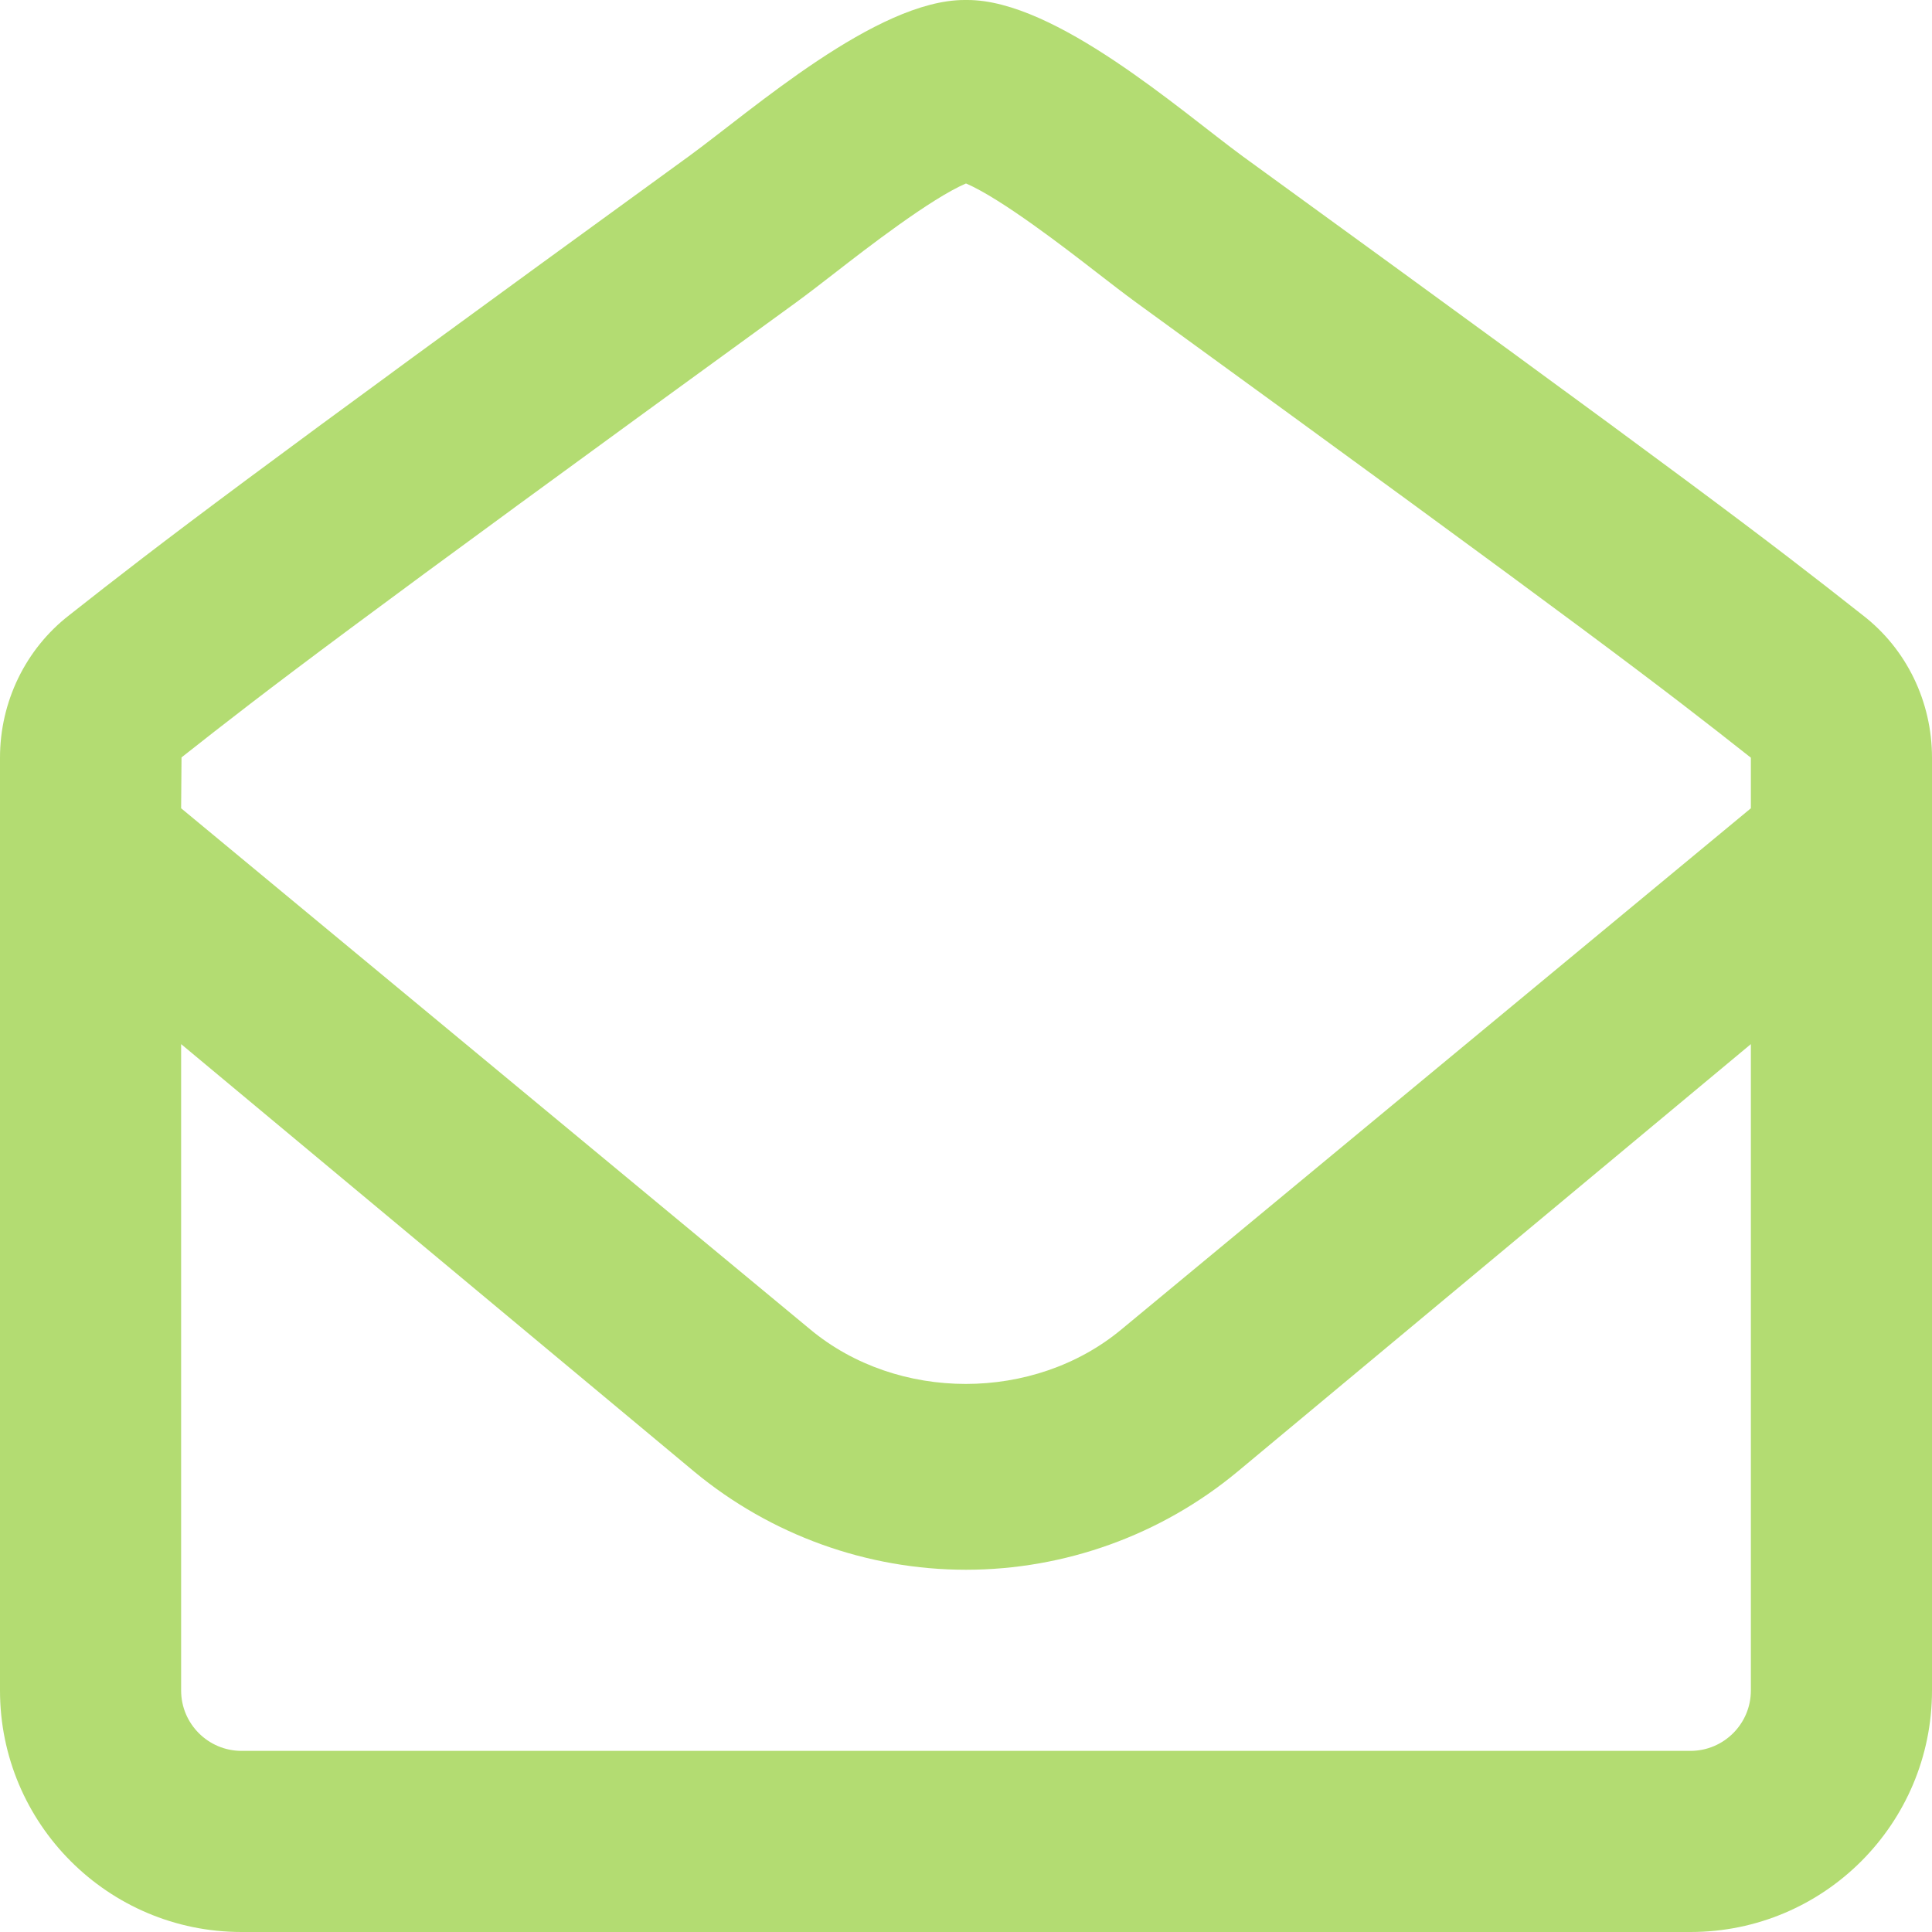
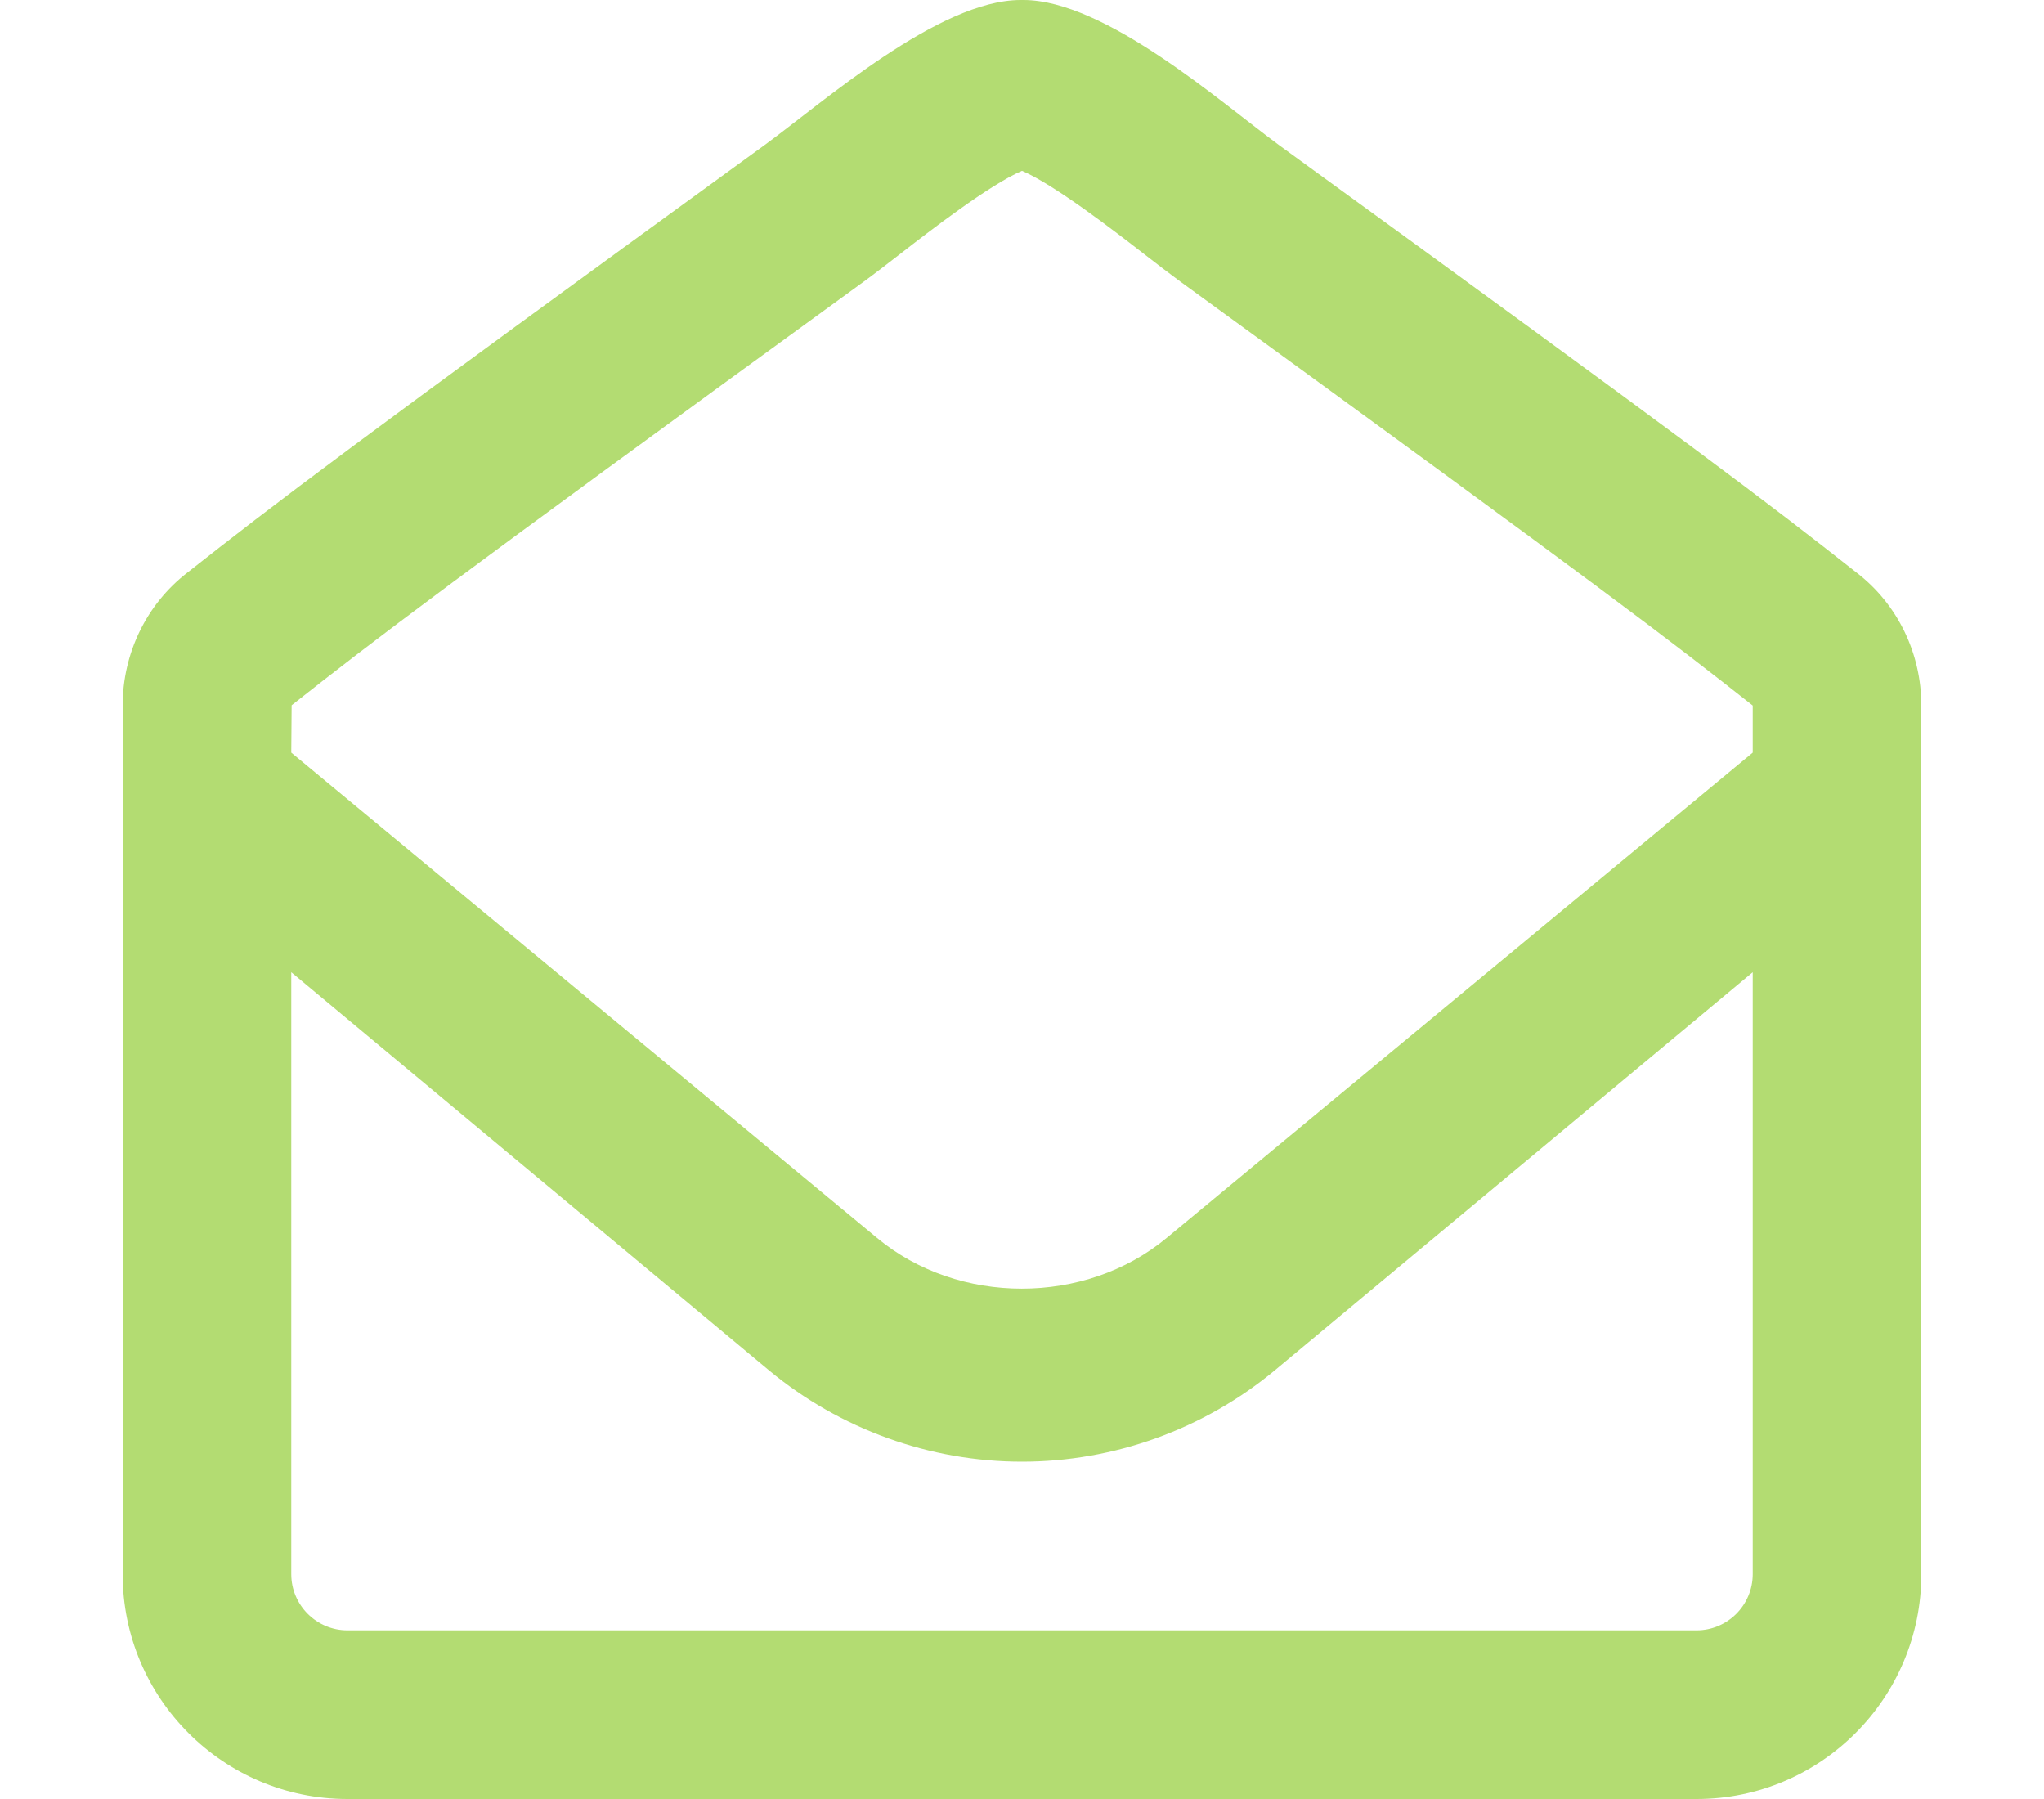
- <svg xmlns="http://www.w3.org/2000/svg" viewBox="0 0 512 512">
+ <svg xmlns="http://www.w3.org/2000/svg" width="25" height="22" viewBox="0 0 512 512">
  <path d="M493.6 163c-24.88-19.62-45.5-35.37-164.3-121.6C312.7 29.21 279.7 0 256.4 0H255.6C232.3 0 199.3 29.21 182.6 41.38C63.88 127.6 43.25 143.4 18.38 163C6.75 172 0 186 0 200.8v247.2C0 483.3 28.65 512 64 512h384c35.35 0 64-28.67 64-64.01V200.8C512 186 505.3 172 493.6 163zM464 448c0 8.822-7.178 16-16 16H64c-8.822 0-16-7.178-16-16V276.7l136.1 113.4C204.3 406.8 229.8 416 256 416s51.75-9.211 71.97-26.01L464 276.7V448zM464 214.2l-166.8 138.1c-23.19 19.28-59.34 19.27-82.47 .016L48 214.2l.105-13.48c23.24-18.33 42.25-32.97 162.9-120.6c3.082-2.254 6.674-5.027 10.63-8.094C229.4 65.99 246.7 52.59 256 48.62c9.312 3.973 26.62 17.37 34.41 23.41c3.959 3.066 7.553 5.84 10.76 8.186C421.6 167.7 440.7 182.4 464 200.8V214.2z" fill="#B3DC72" />
</svg>
